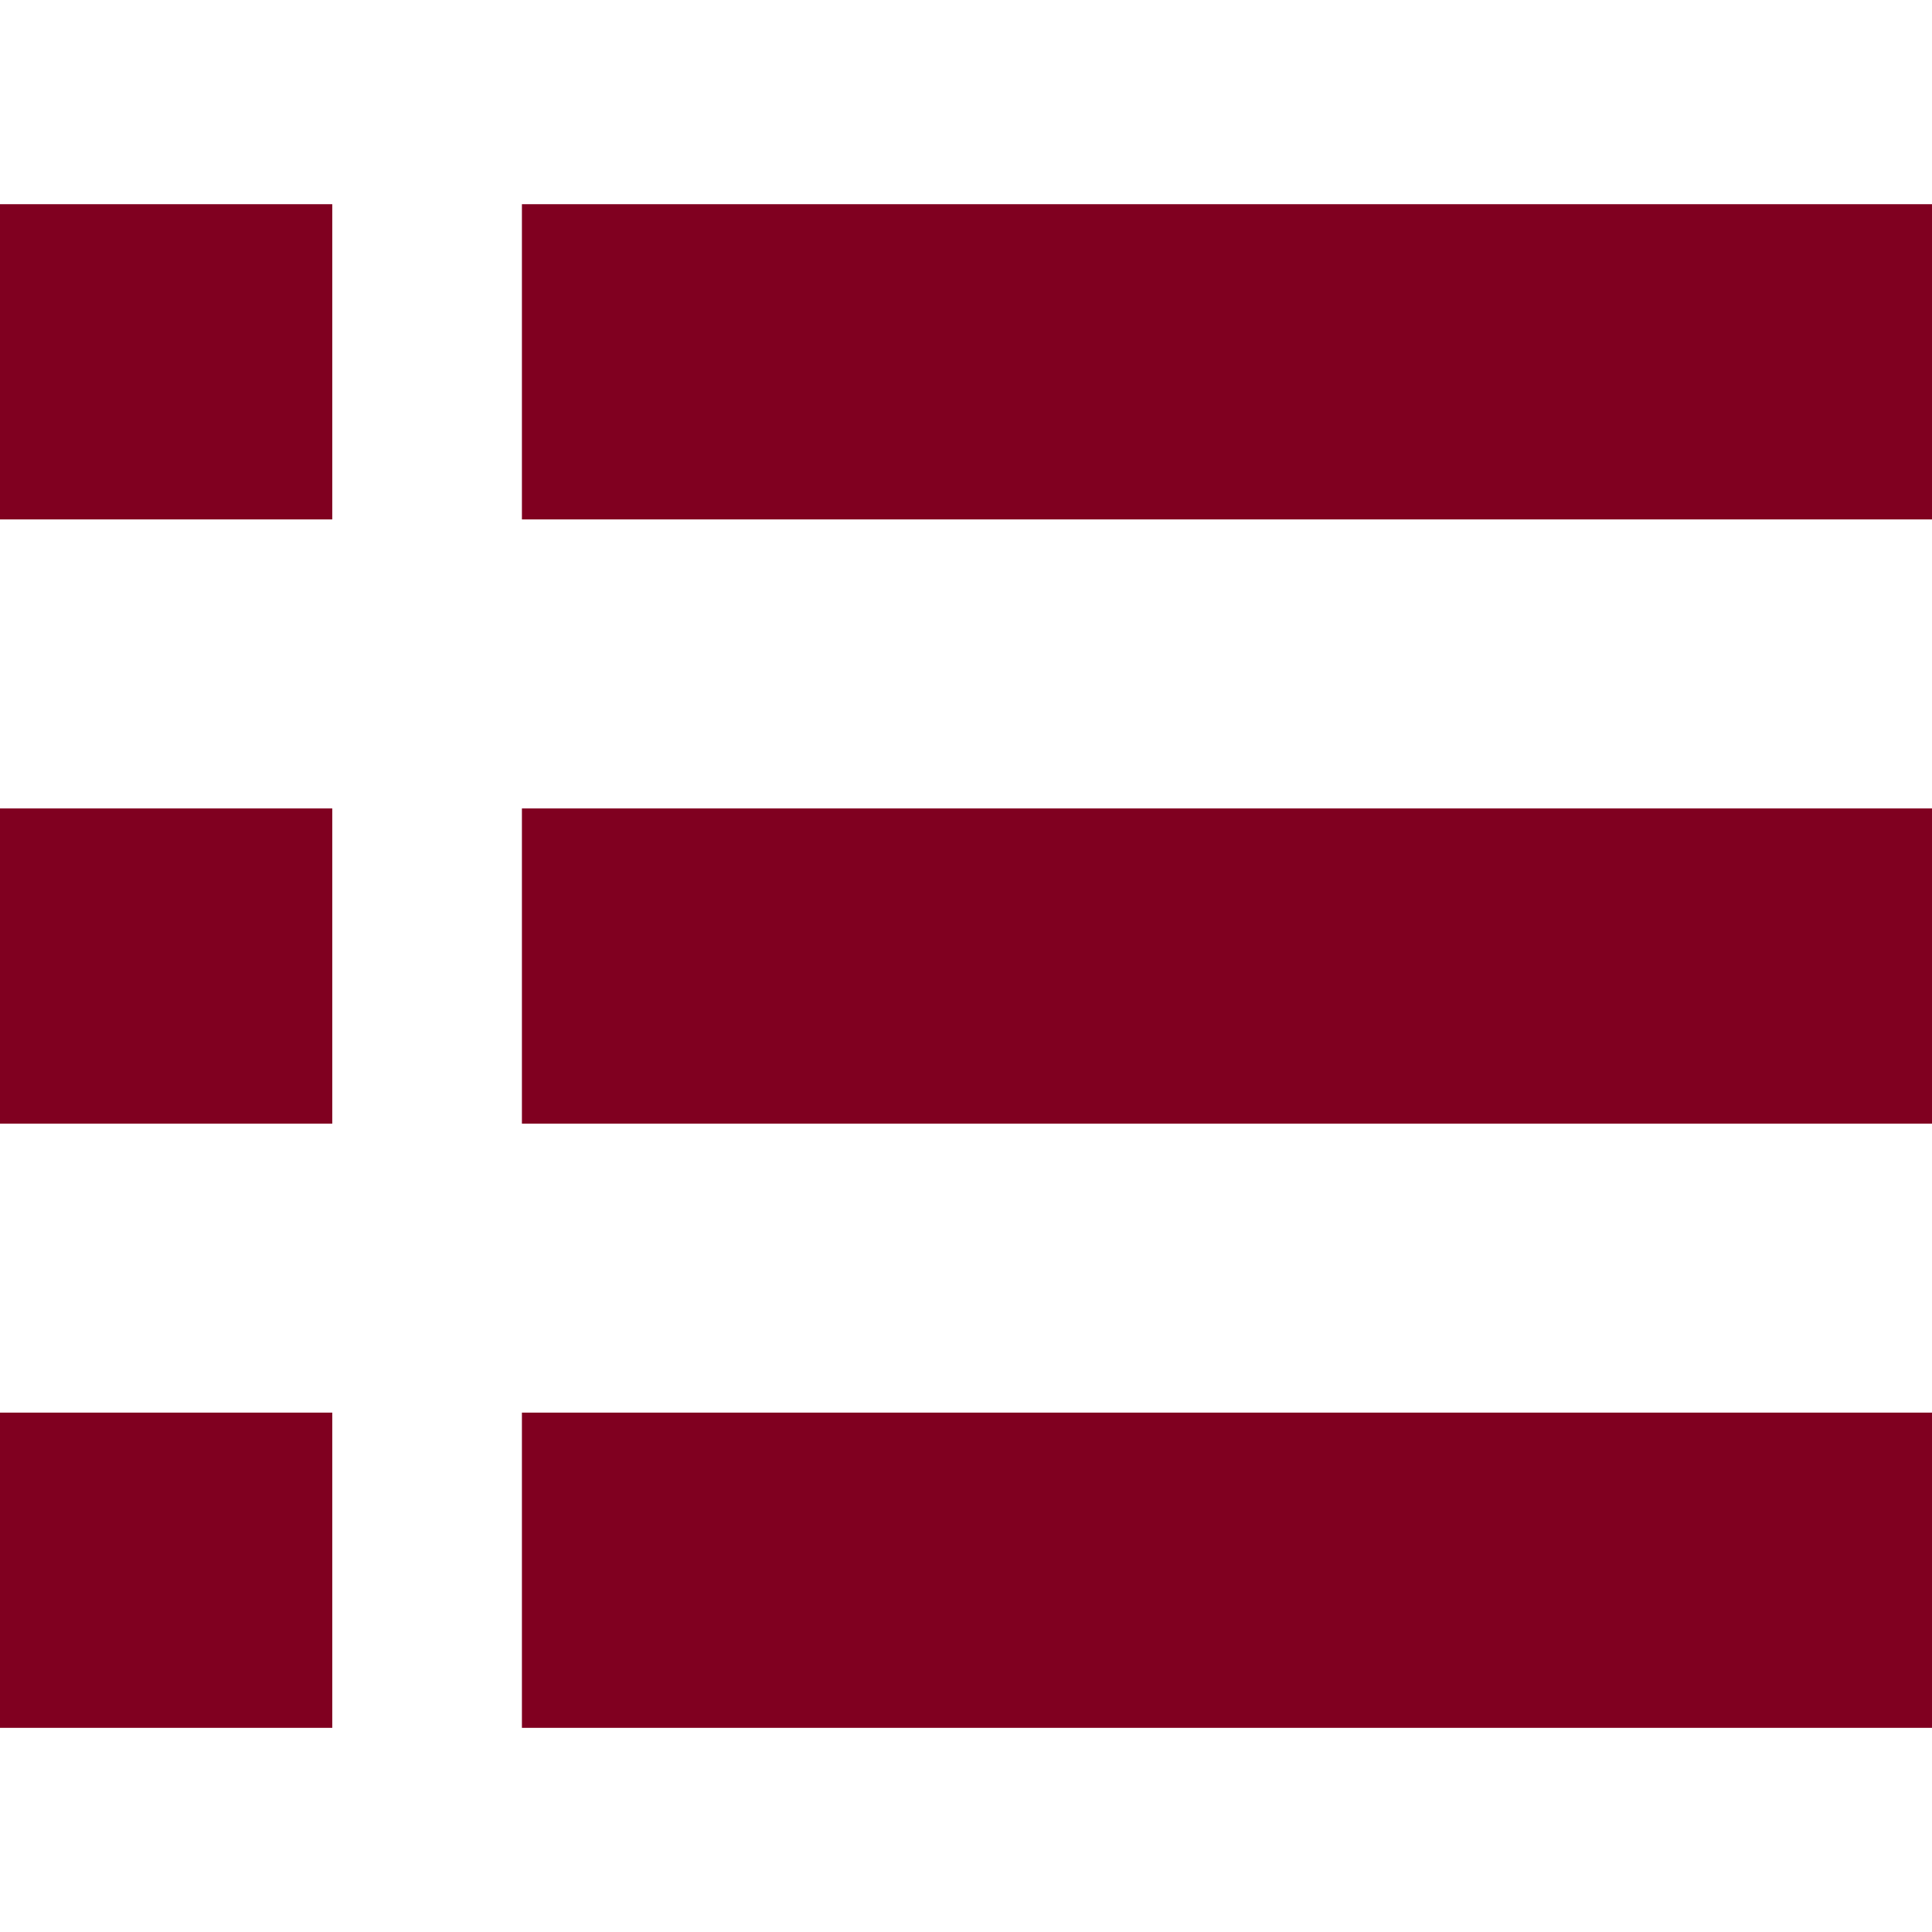
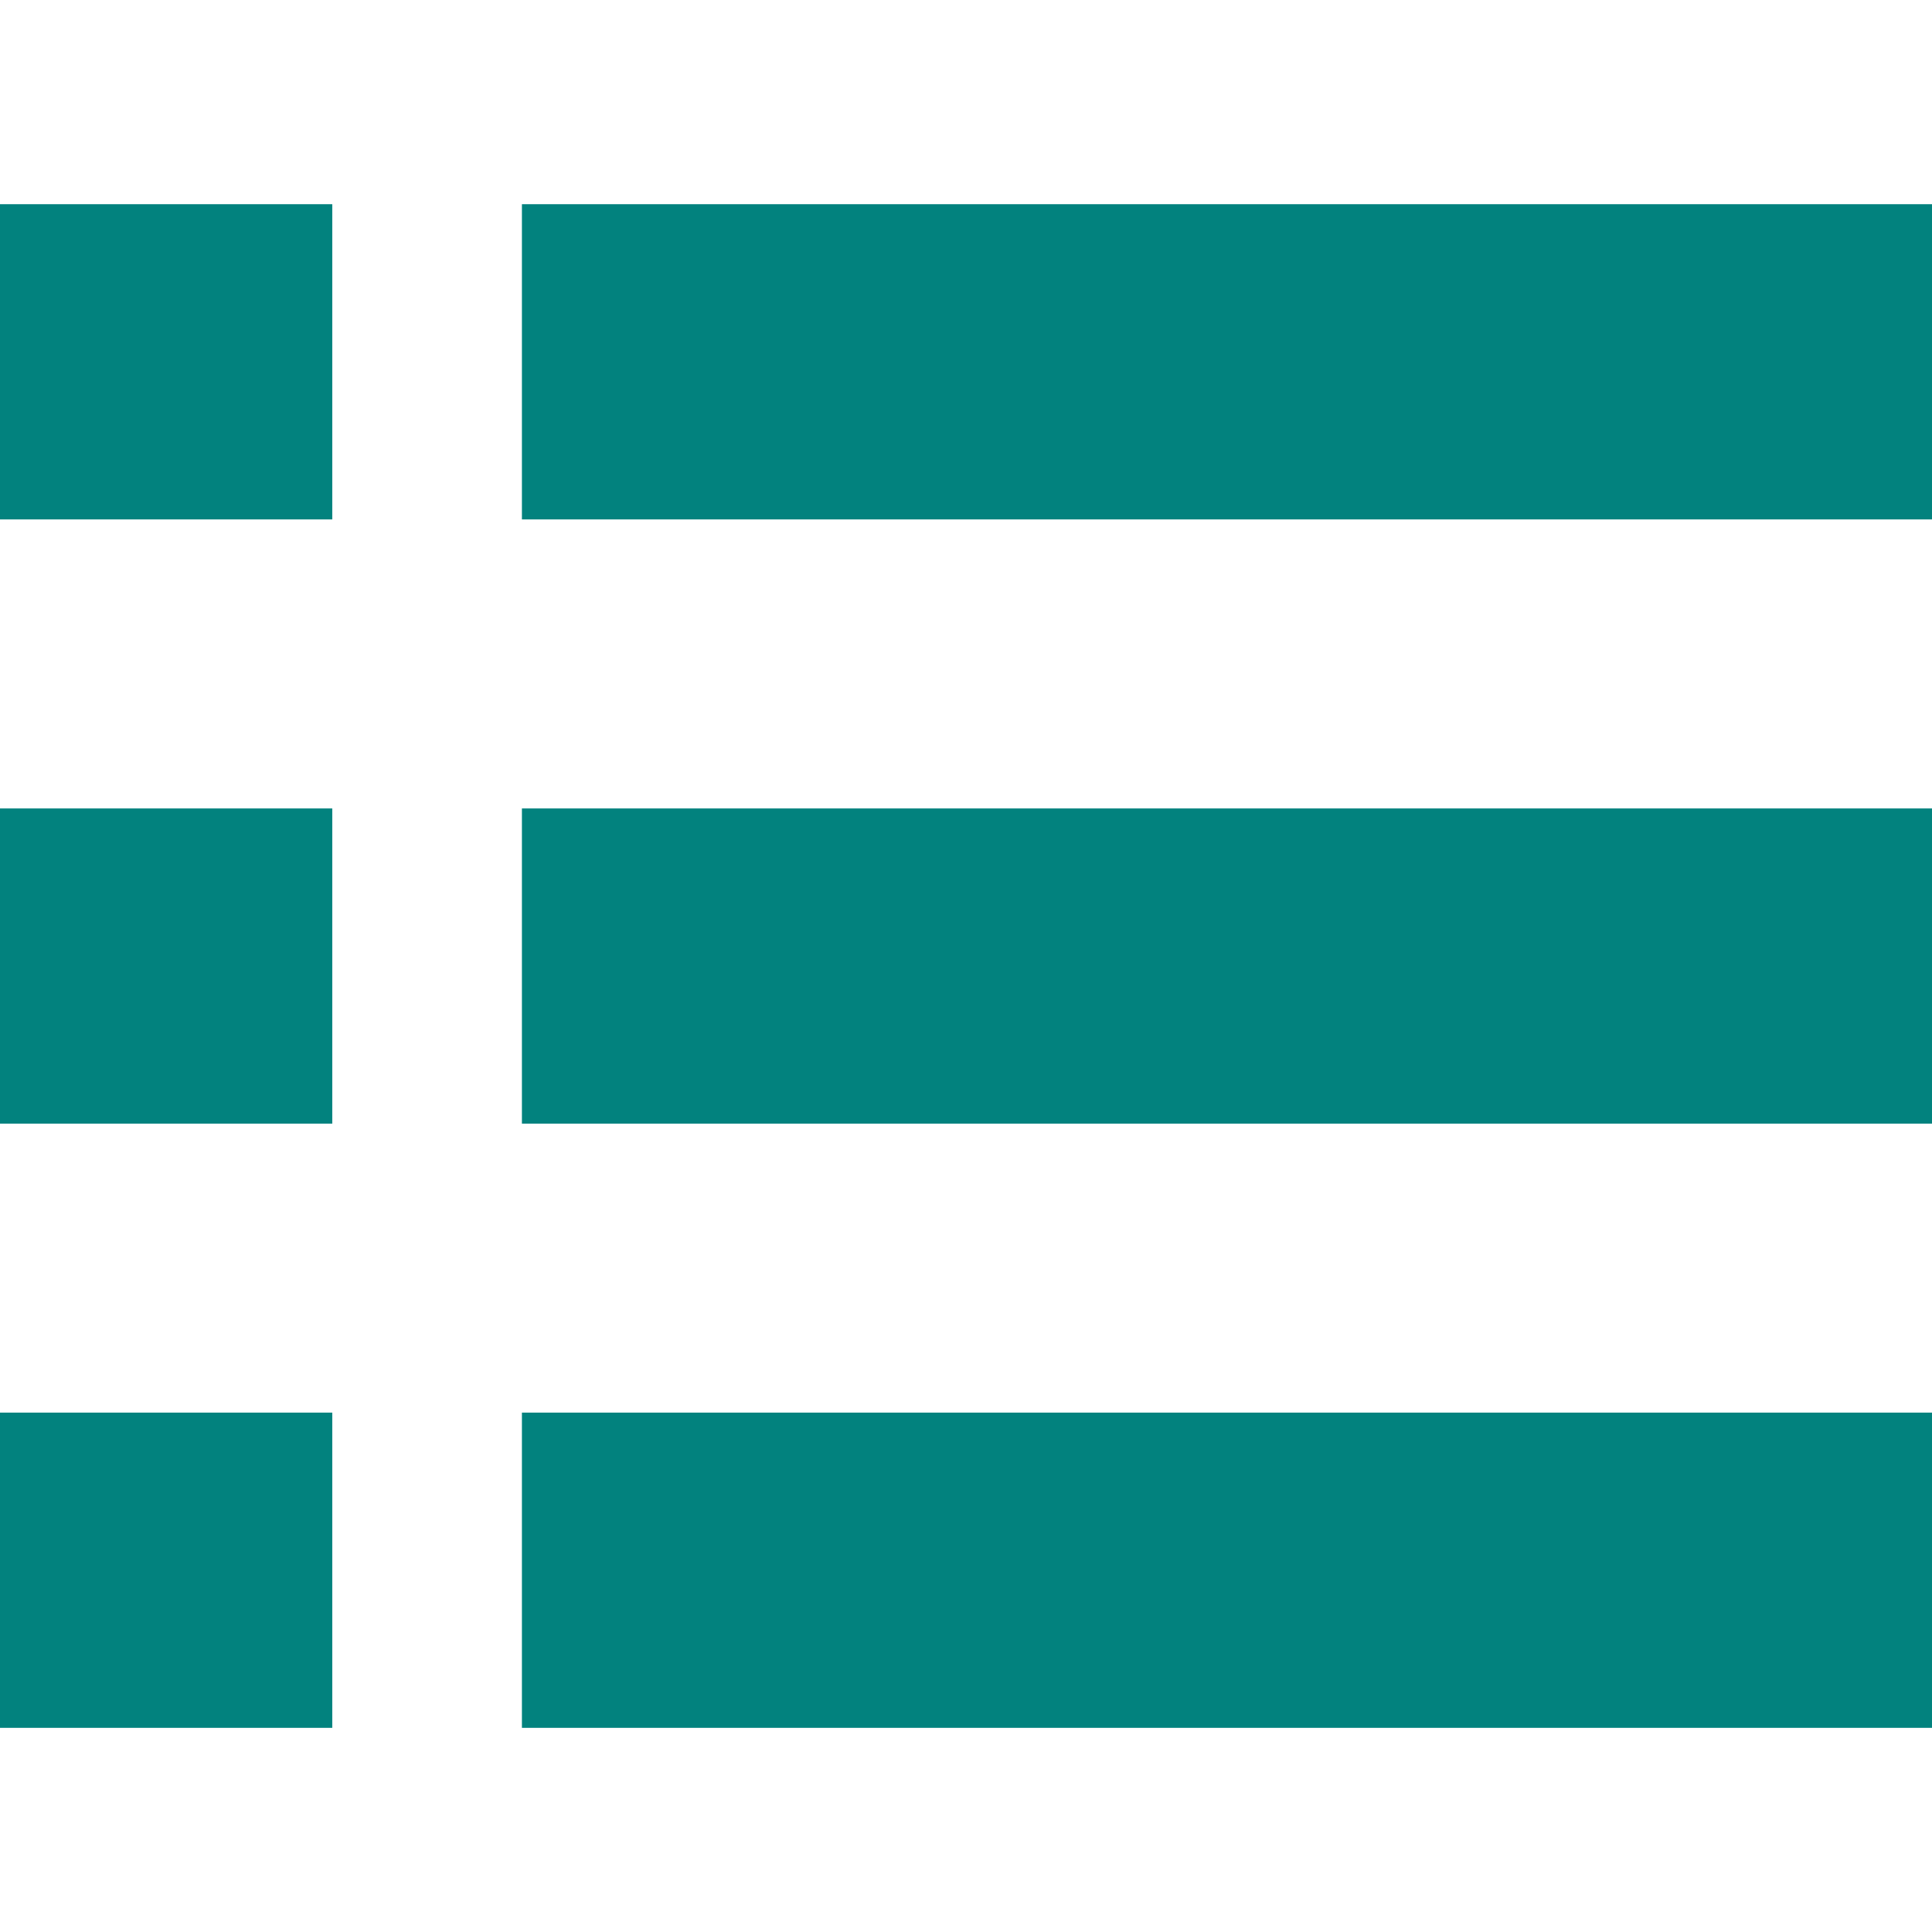
- <svg xmlns="http://www.w3.org/2000/svg" fill="#800020" width="64" height="64" shape-rendering="geometricPrecision" text-rendering="geometricPrecision" image-rendering="optimizeQuality" fill-rule="evenodd" clip-rule="evenodd" viewBox="0 0 640 640">
+ <svg xmlns="http://www.w3.org/2000/svg" fill="#02827e" width="64" height="64" shape-rendering="geometricPrecision" text-rendering="geometricPrecision" image-rendering="optimizeQuality" fill-rule="evenodd" clip-rule="evenodd" viewBox="0 0 640 640">
  <path d="M640 67.643v104.423H172.892V67.643H640zM110.068 467.947V572.37H0V467.947h110.068zm0-200.14v104.41H0v-104.41h110.068zm0-200.164v104.423H0V67.643h110.068zM640 467.947V572.37H172.892V467.947H640zm0-200.14v104.41H172.892v-104.41H640z" />
</svg>
